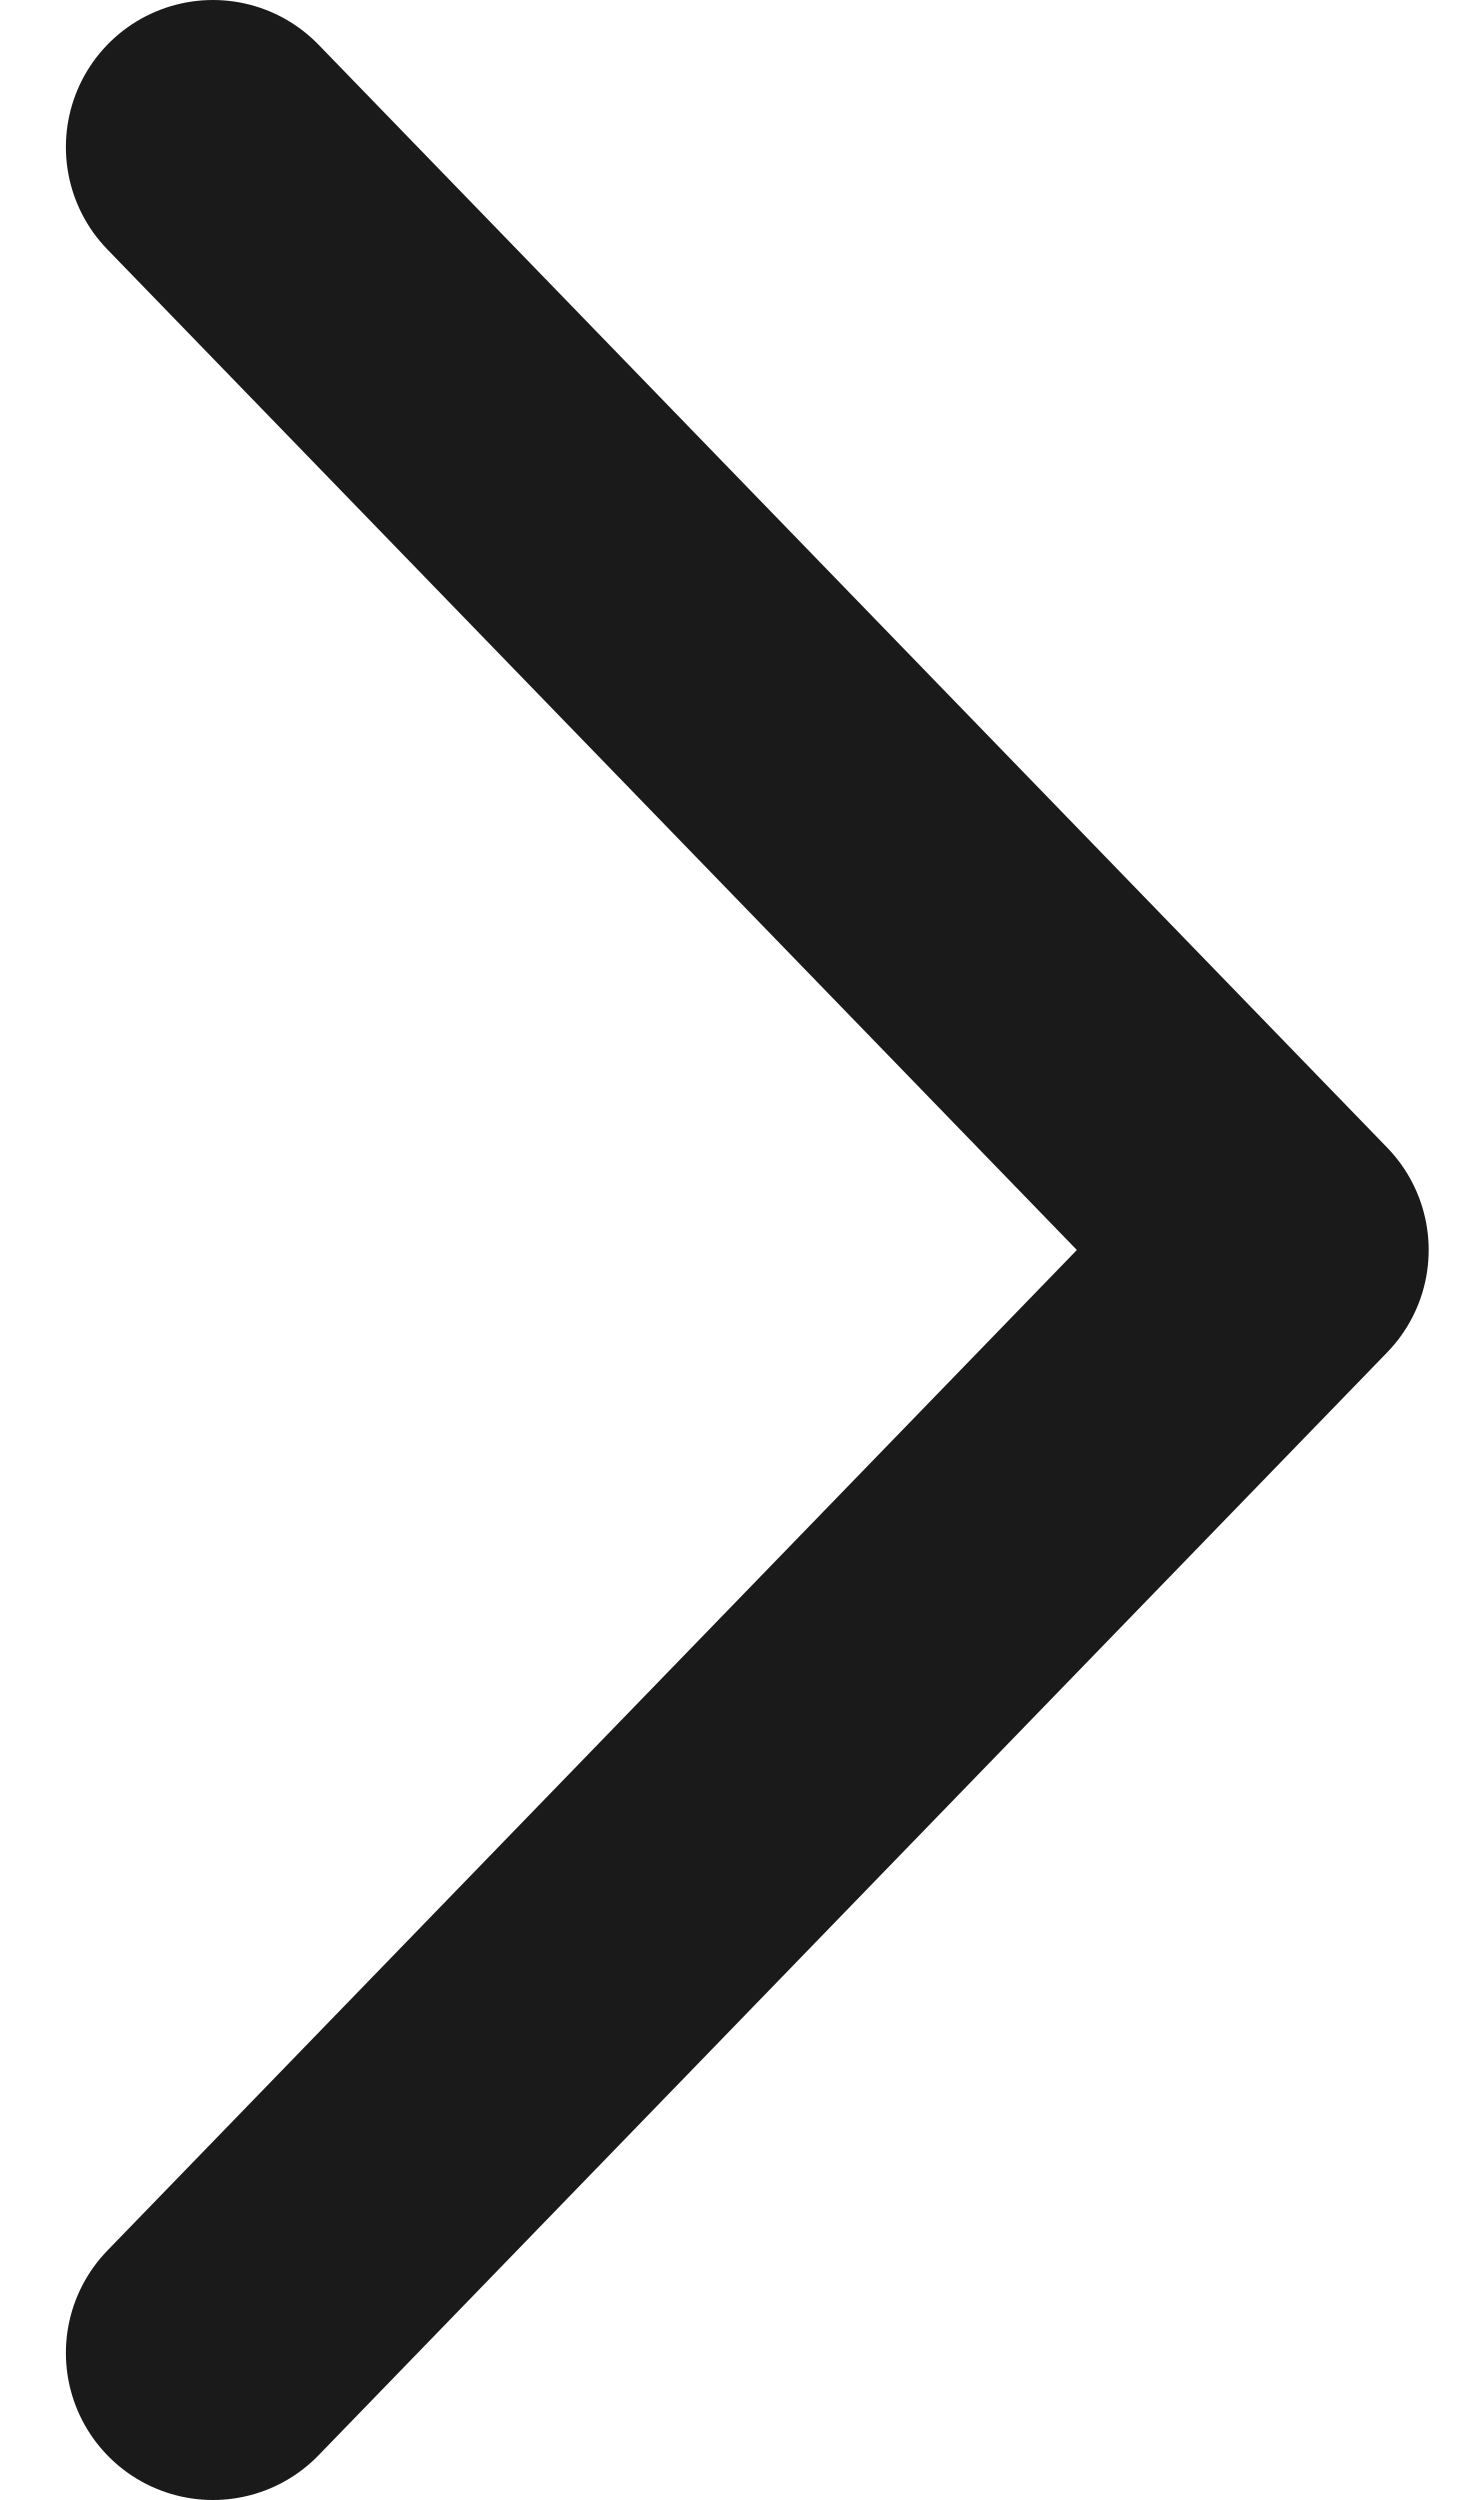
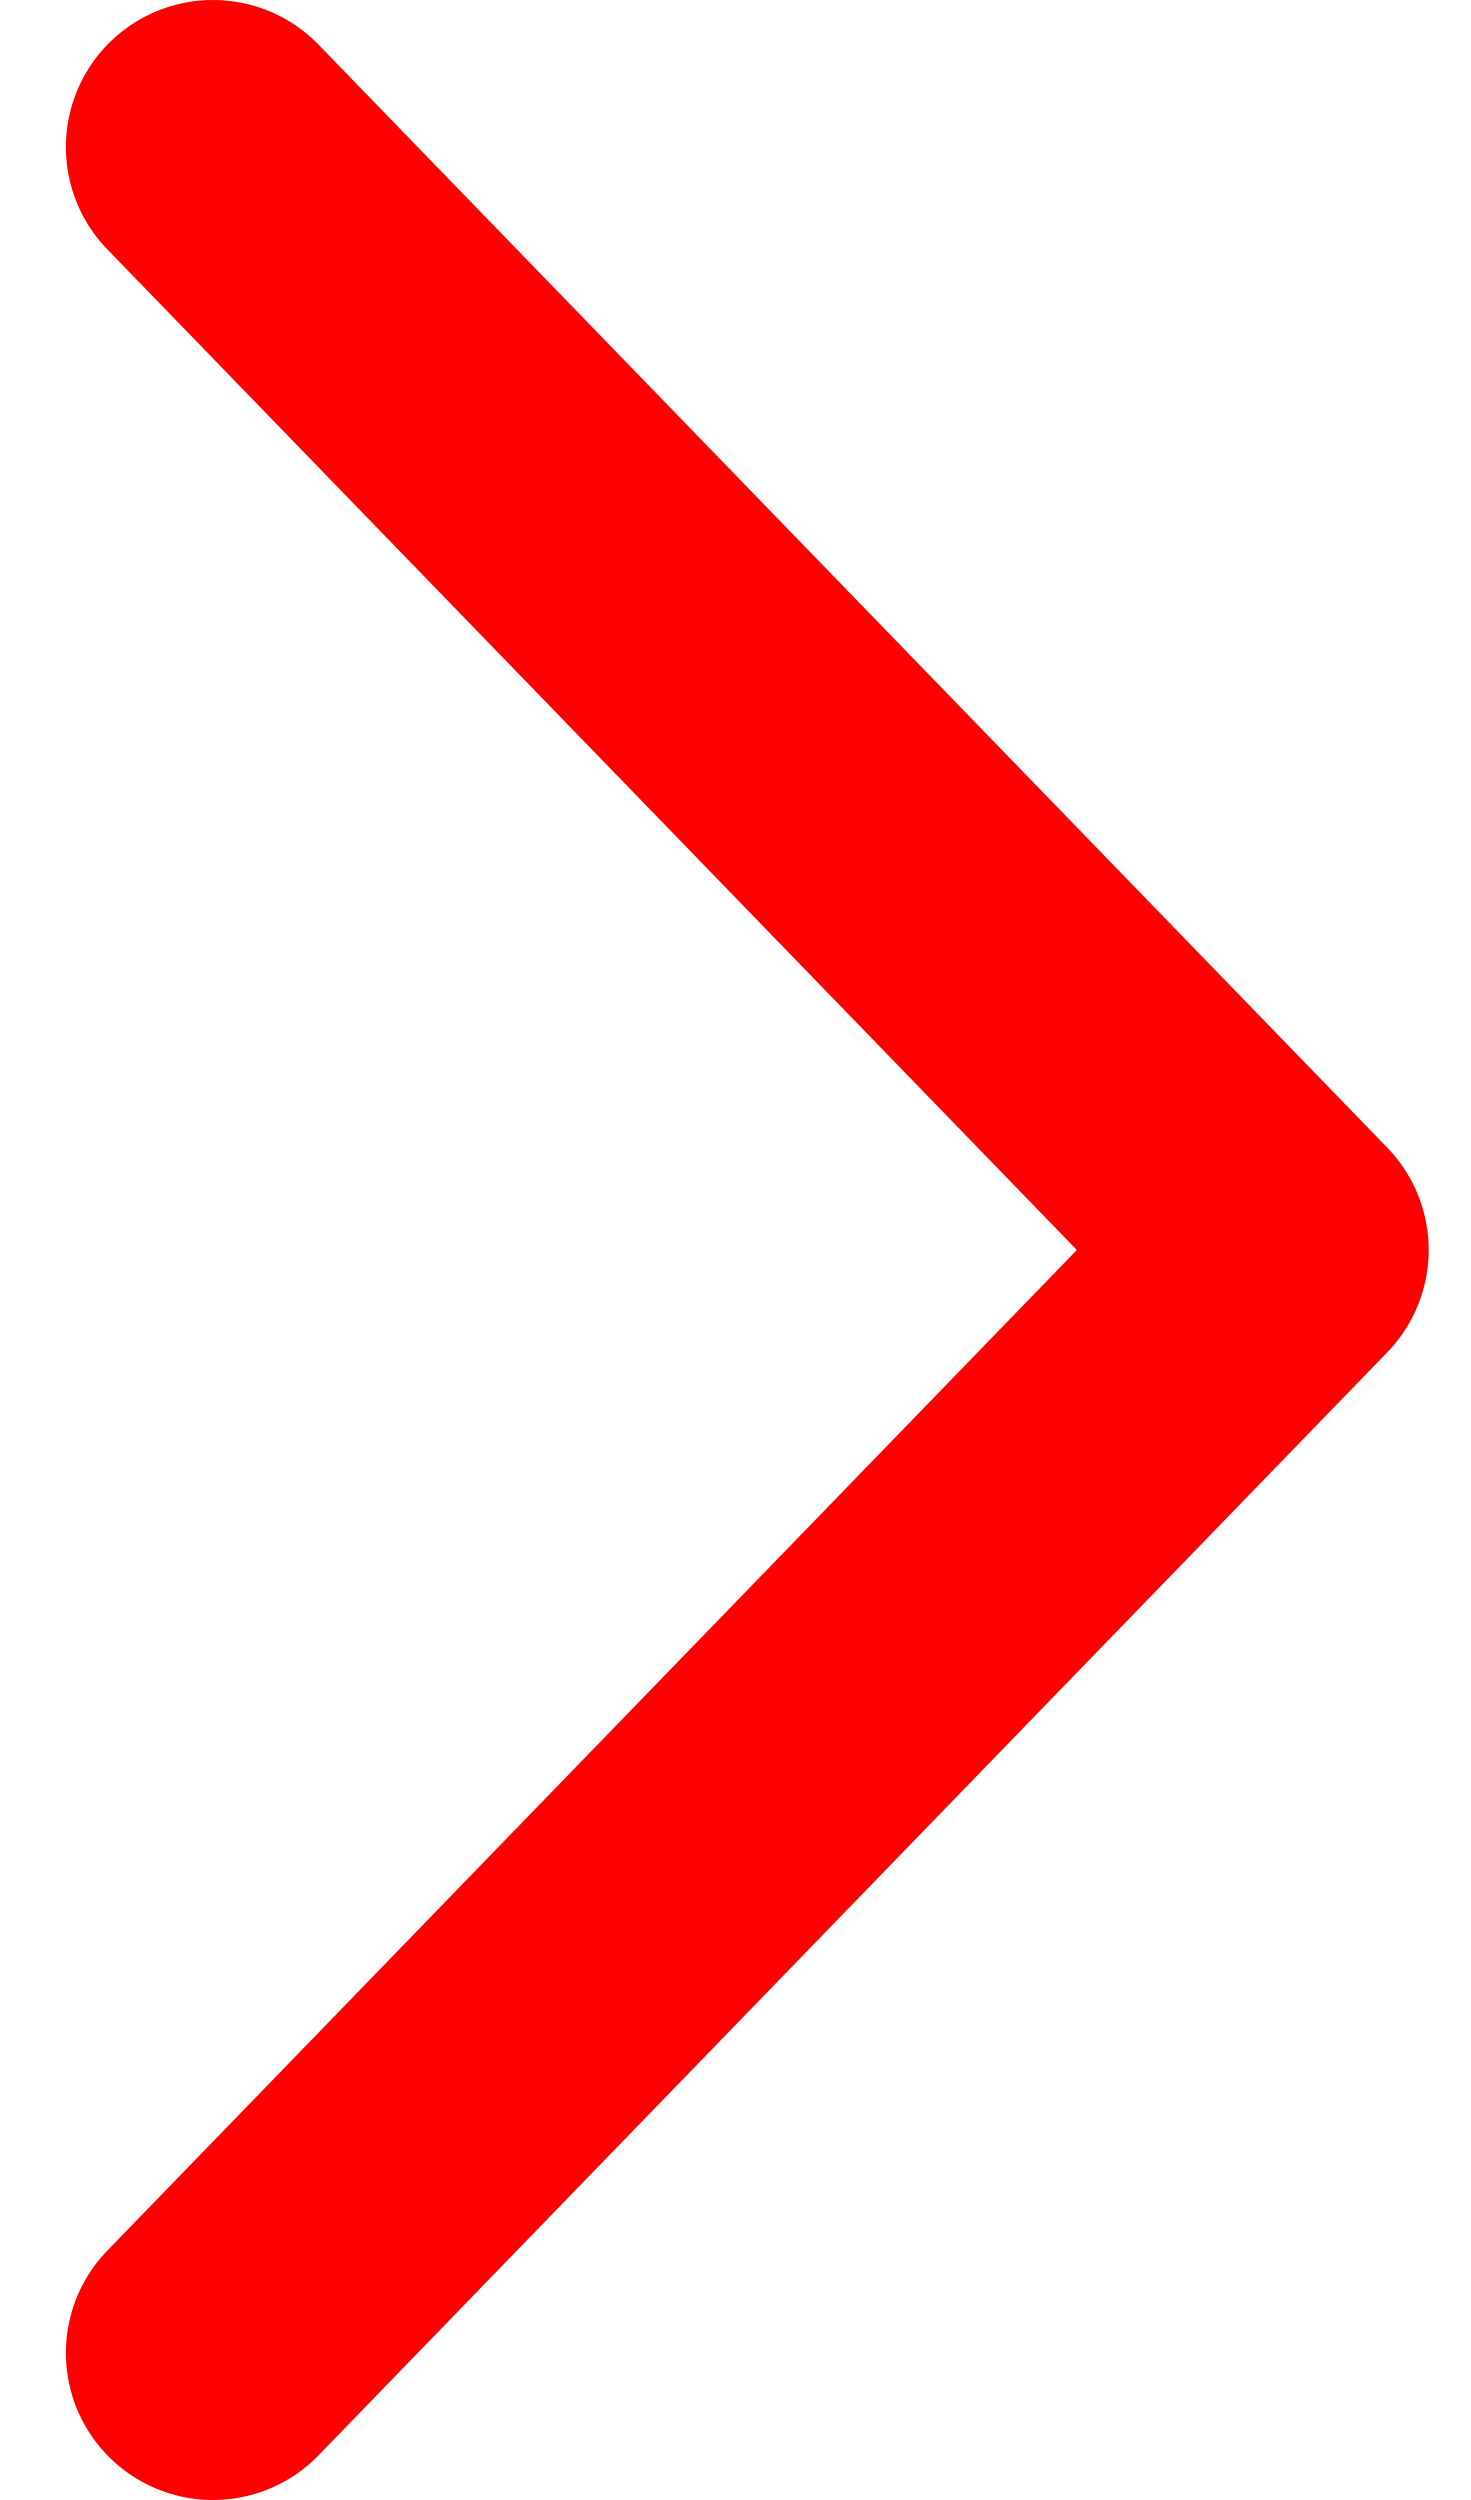
<svg xmlns="http://www.w3.org/2000/svg" width="10" height="17" viewBox="0 0 10 17" fill="none">
-   <path d="M1.448 1L8.715 8.5L1.448 16" stroke="#1A1A1A" stroke-width="2" stroke-linecap="round" stroke-linejoin="round" />
+   <path d="M1.448 1L8.715 8.5L1.448 16" stroke="red" stroke-width="2" stroke-linecap="round" stroke-linejoin="round" />
</svg>
